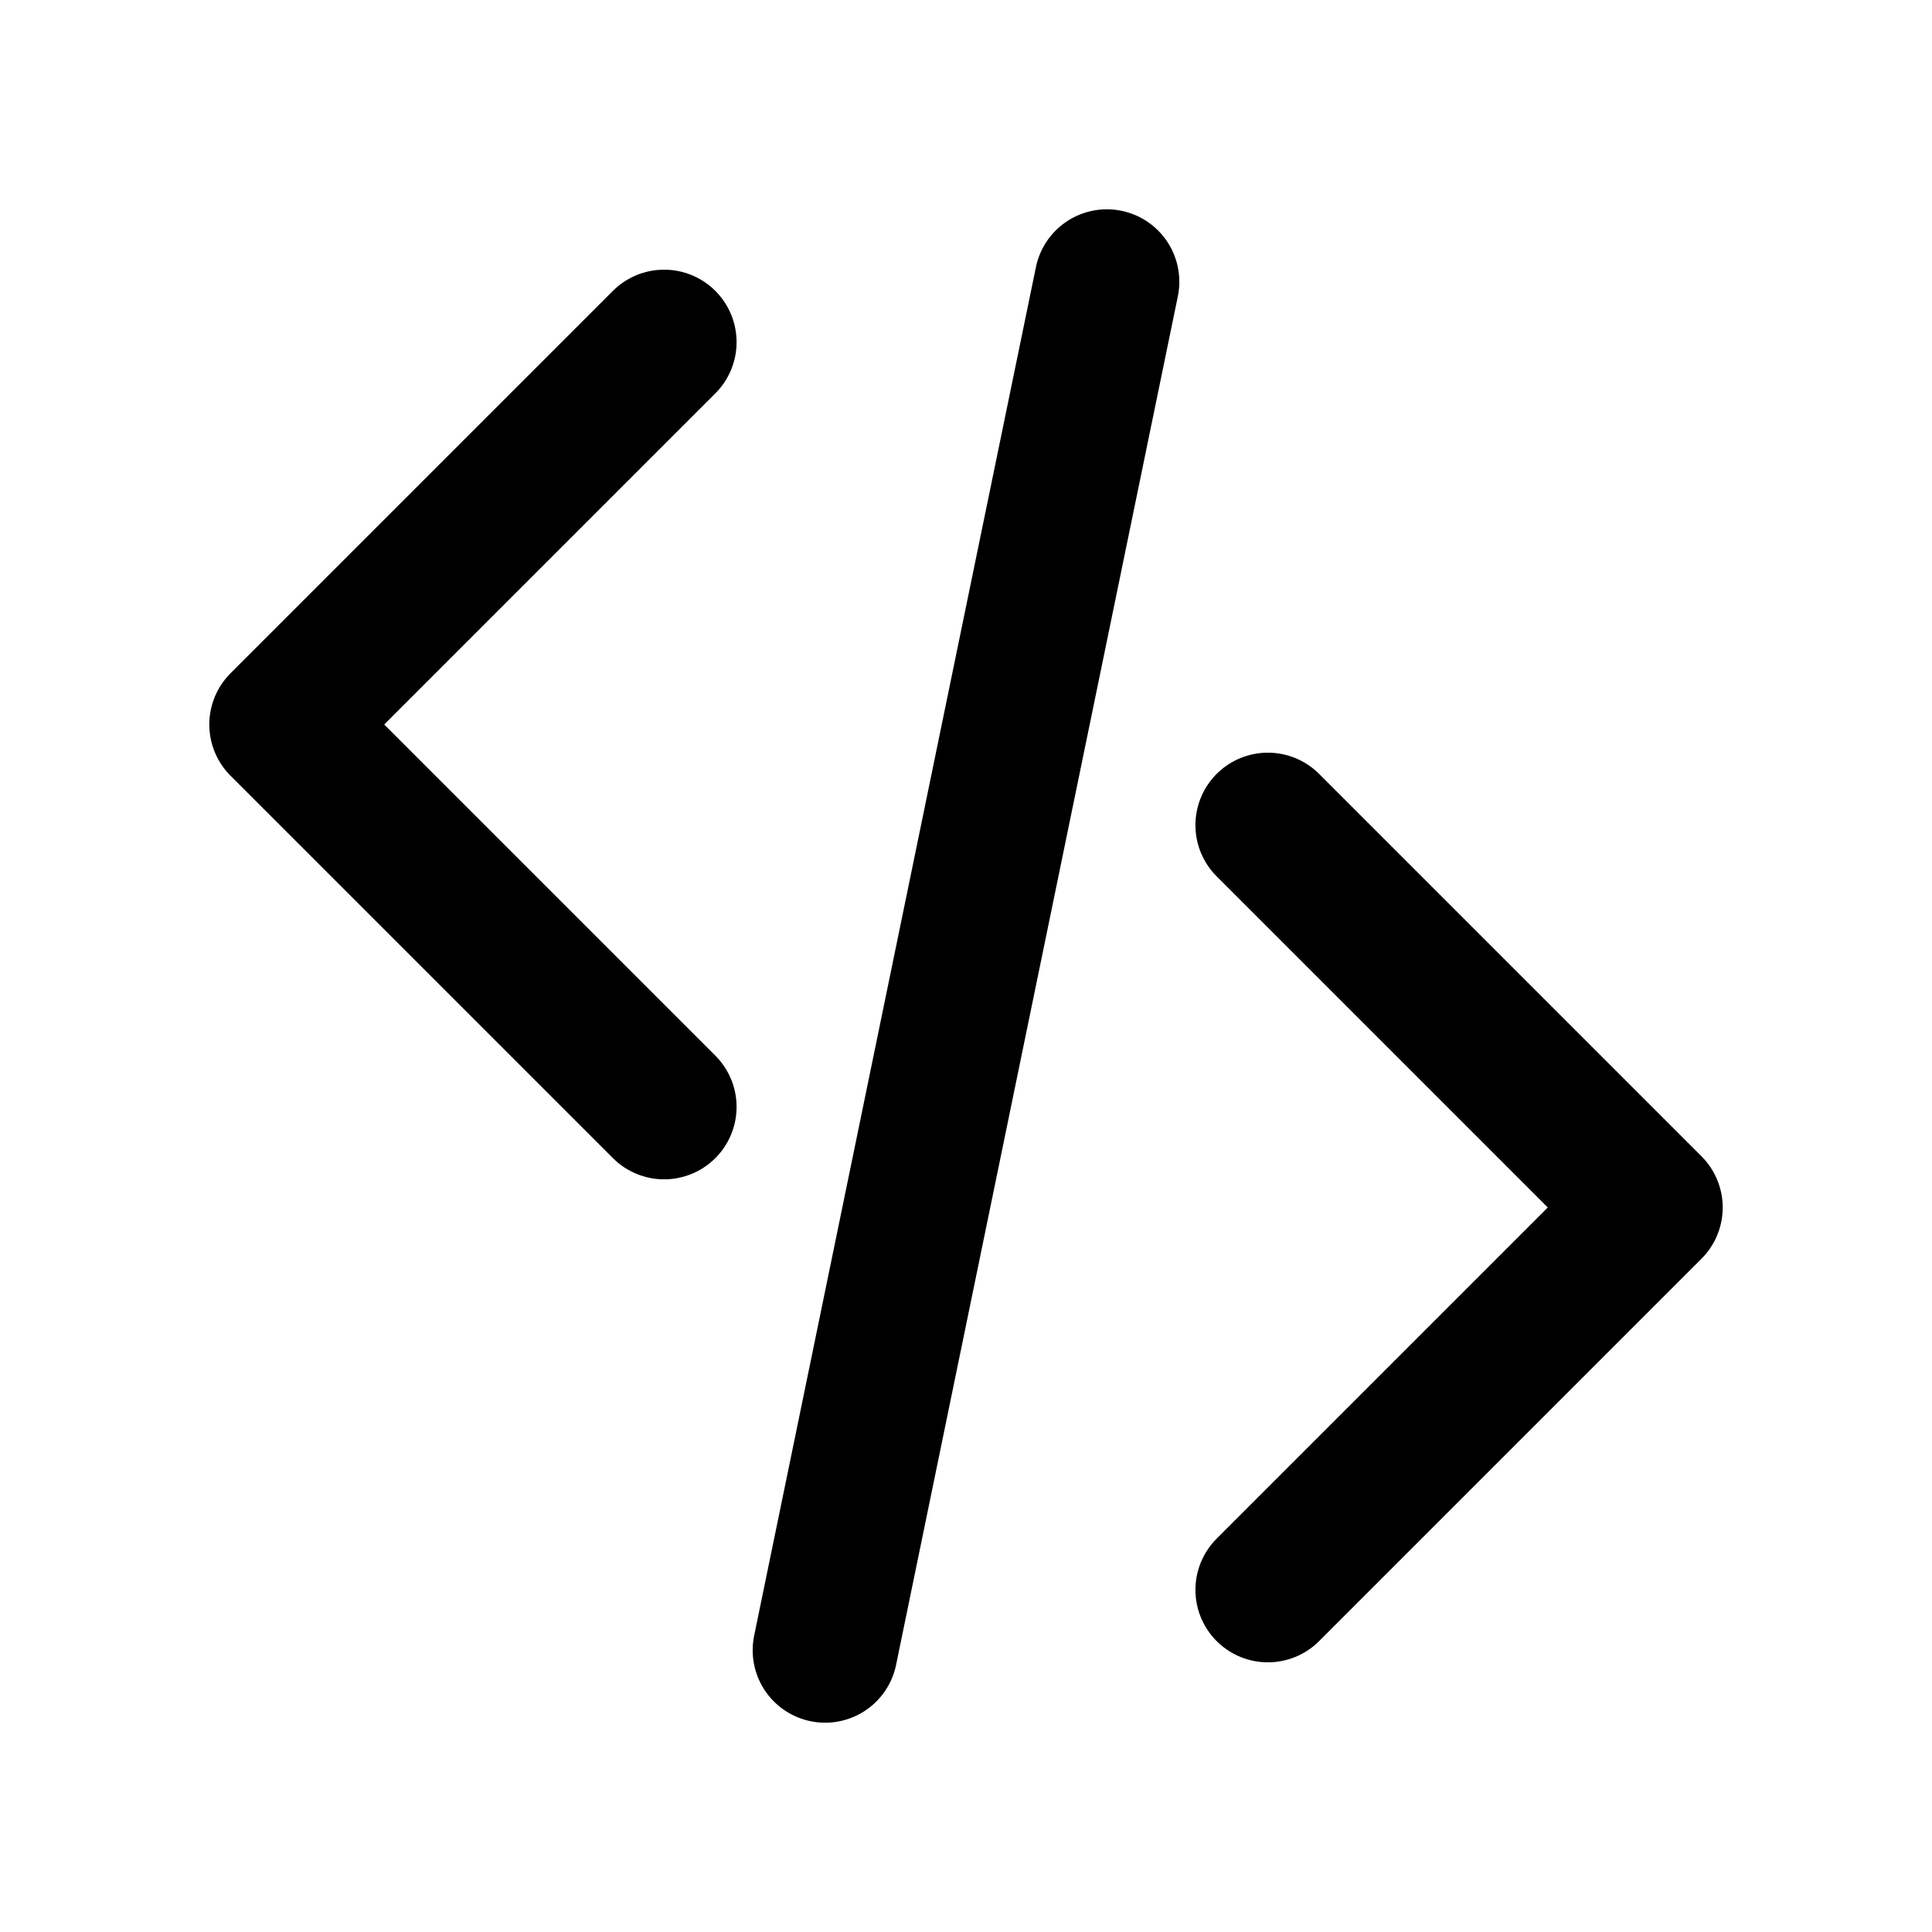
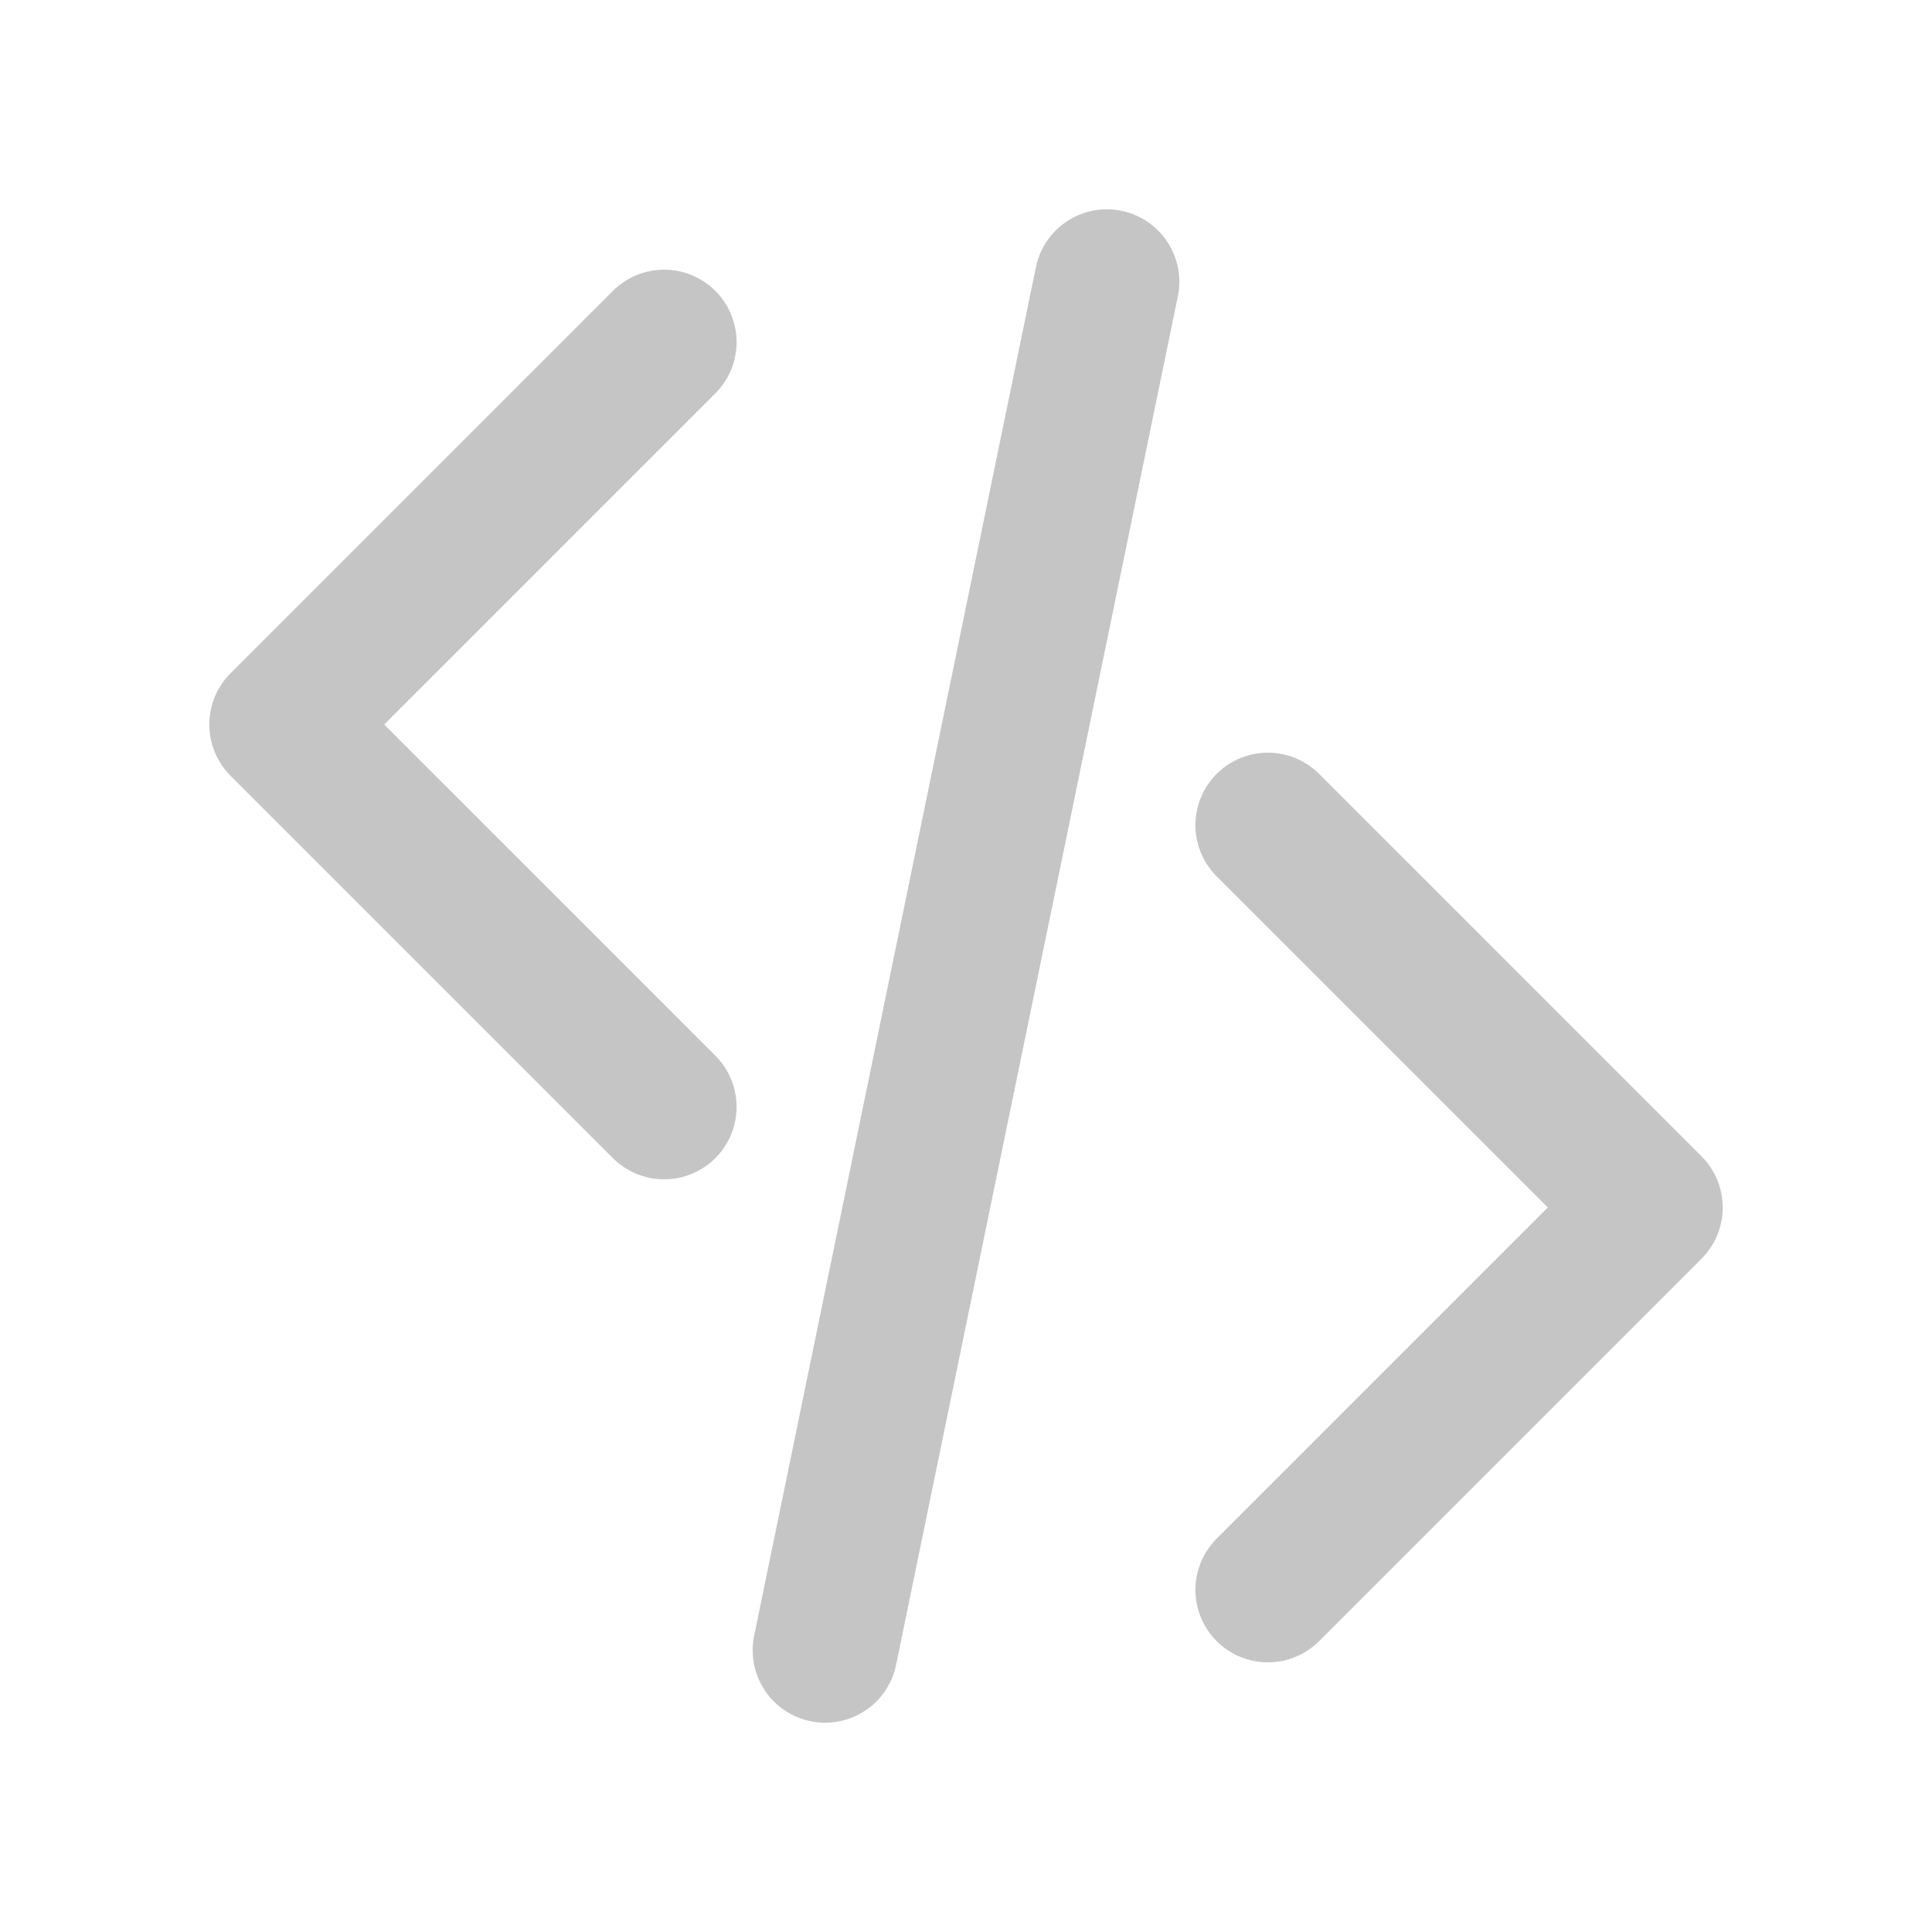
<svg xmlns="http://www.w3.org/2000/svg" viewBox="0 0 24 24" fill="none">
-   <path d="M8.25 4.25 3.5 9l4.75 4.75M15.75 10.25 20.5 15l-4.75 4.75" stroke="currentColor" stroke-width="1.8" stroke-linecap="round" stroke-linejoin="round" />
-   <path d="m13.75 3.5-3.5 17" stroke="currentColor" stroke-width="1.8" stroke-linecap="round" />
+   <path d="M8.25 4.25 3.5 9l4.75 4.75M15.75 10.25 20.5 15l-4.75 4.75" stroke="#C5C5C5" stroke-width="1.8" stroke-linecap="round" stroke-linejoin="round" />
+   <path d="m13.75 3.5-3.5 17" stroke="#C5C5C5" stroke-width="1.8" stroke-linecap="round" />
</svg>
